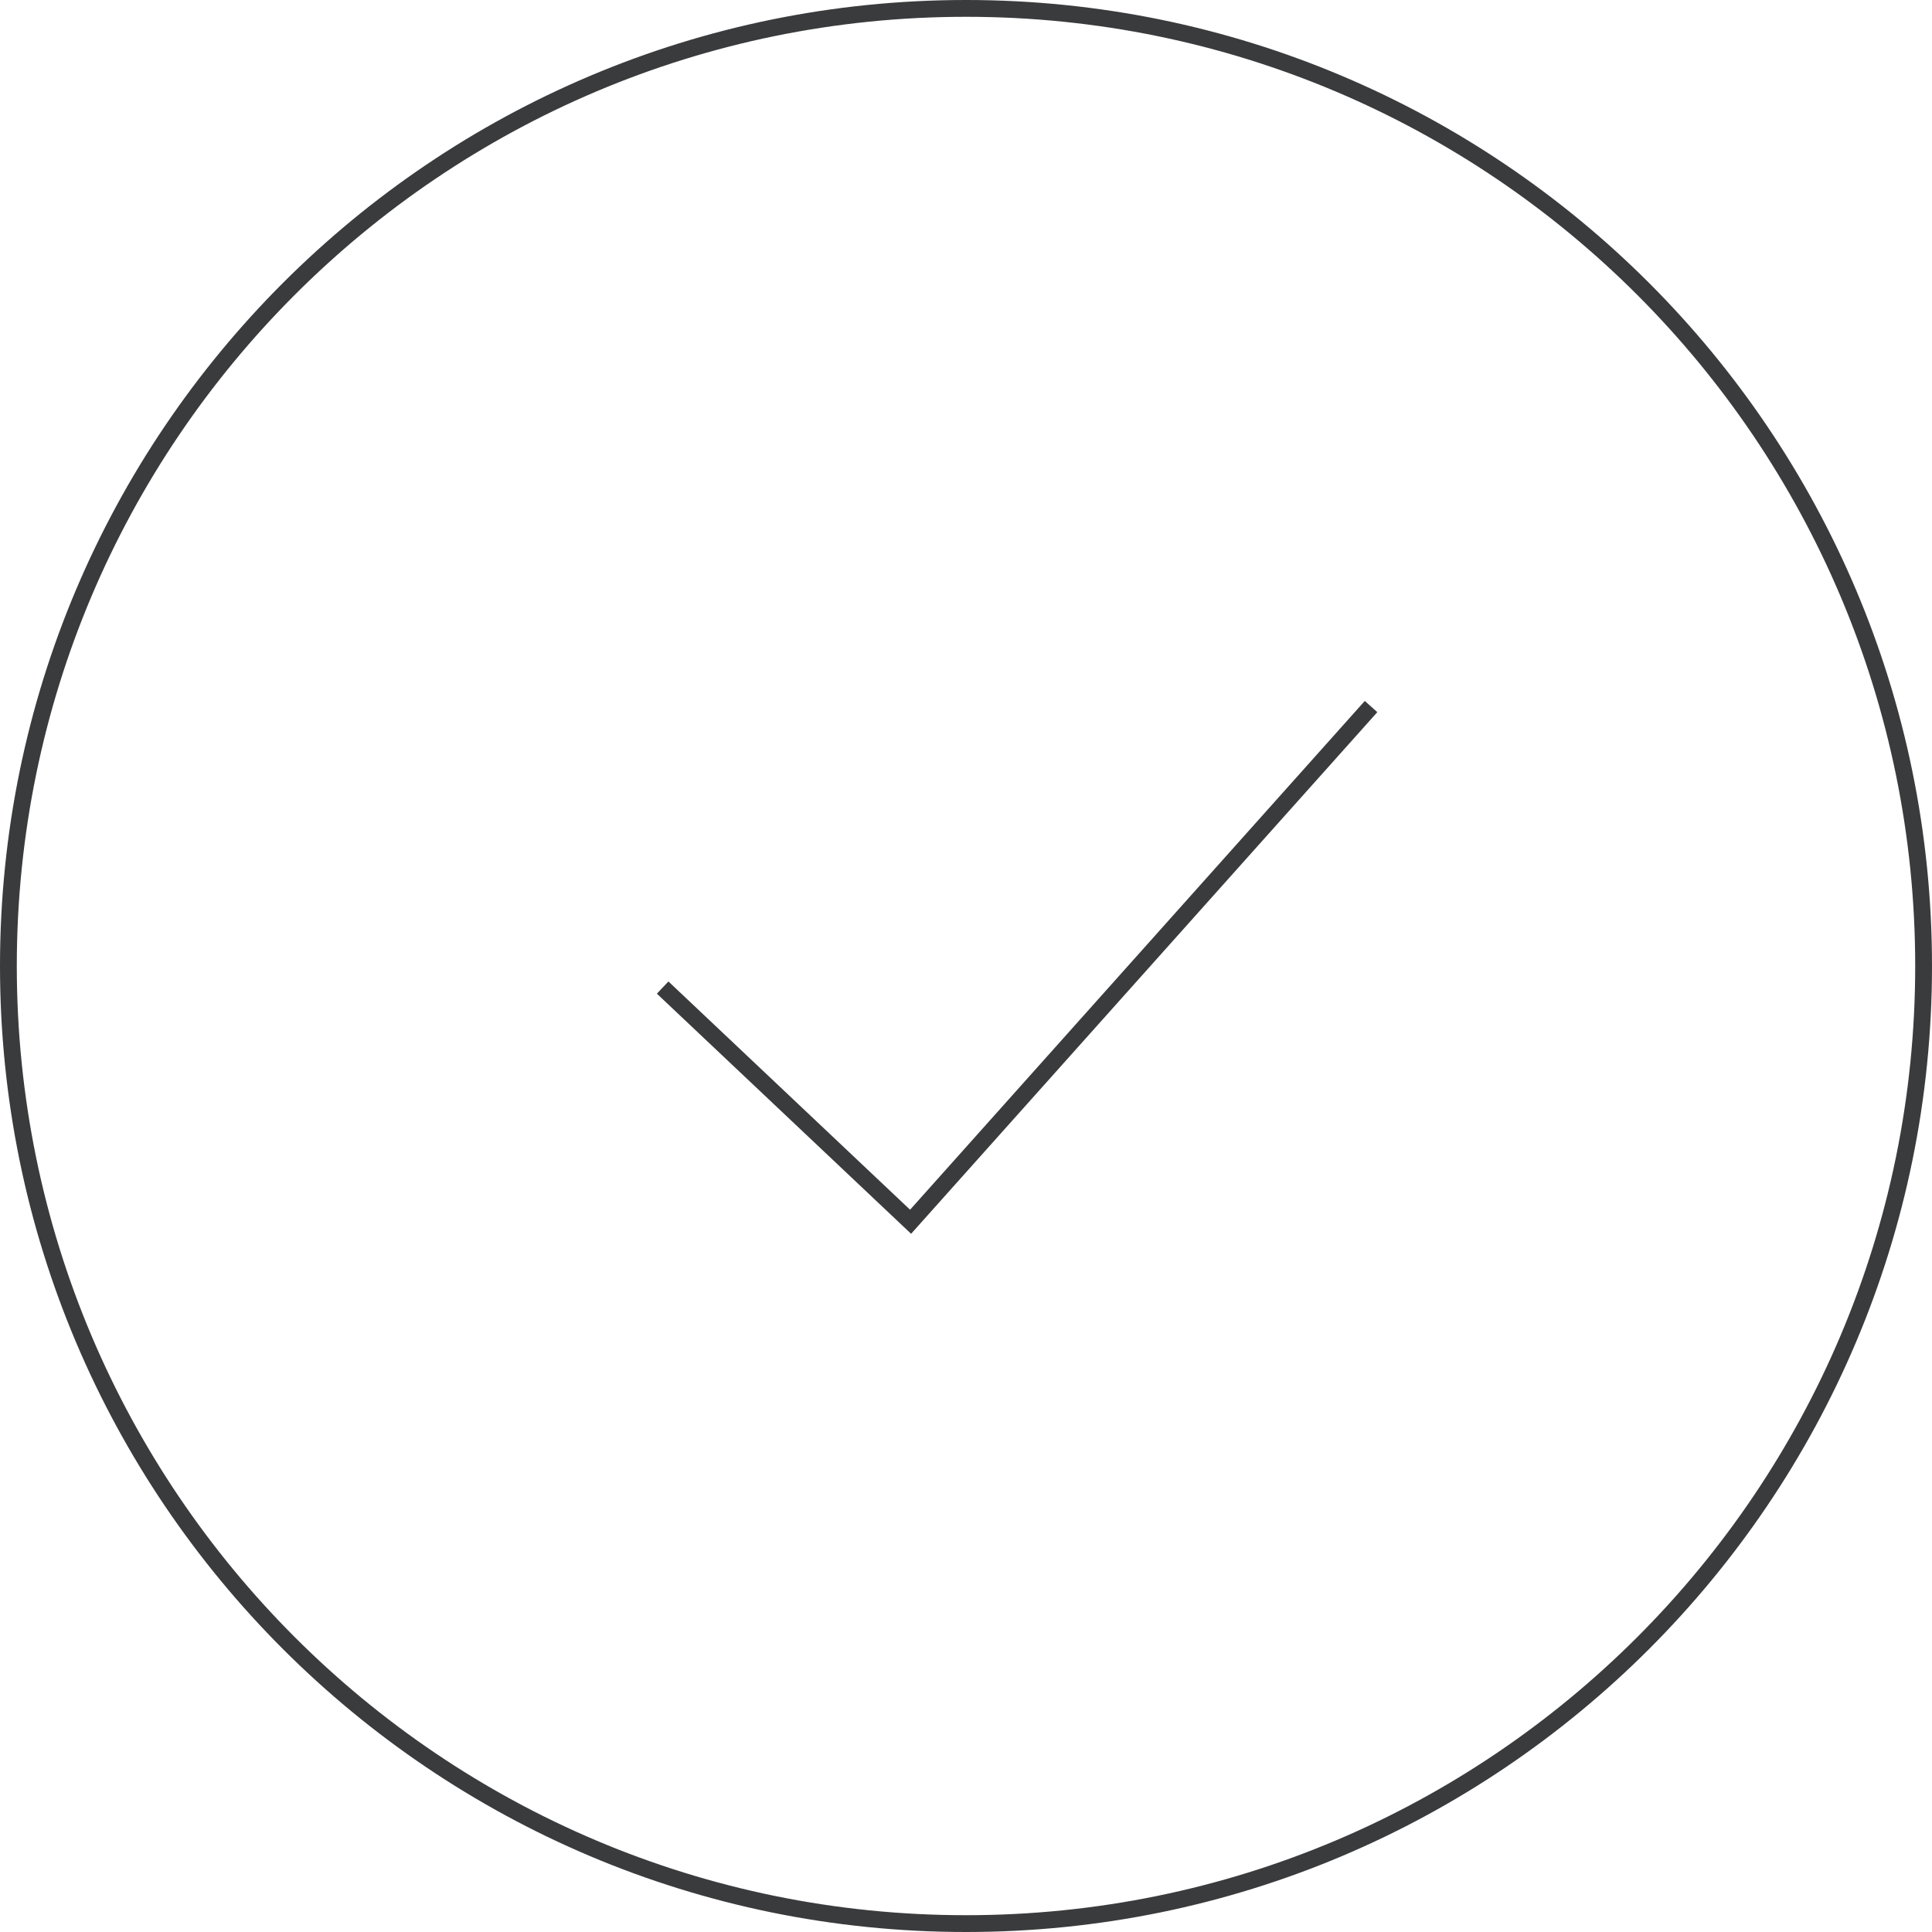
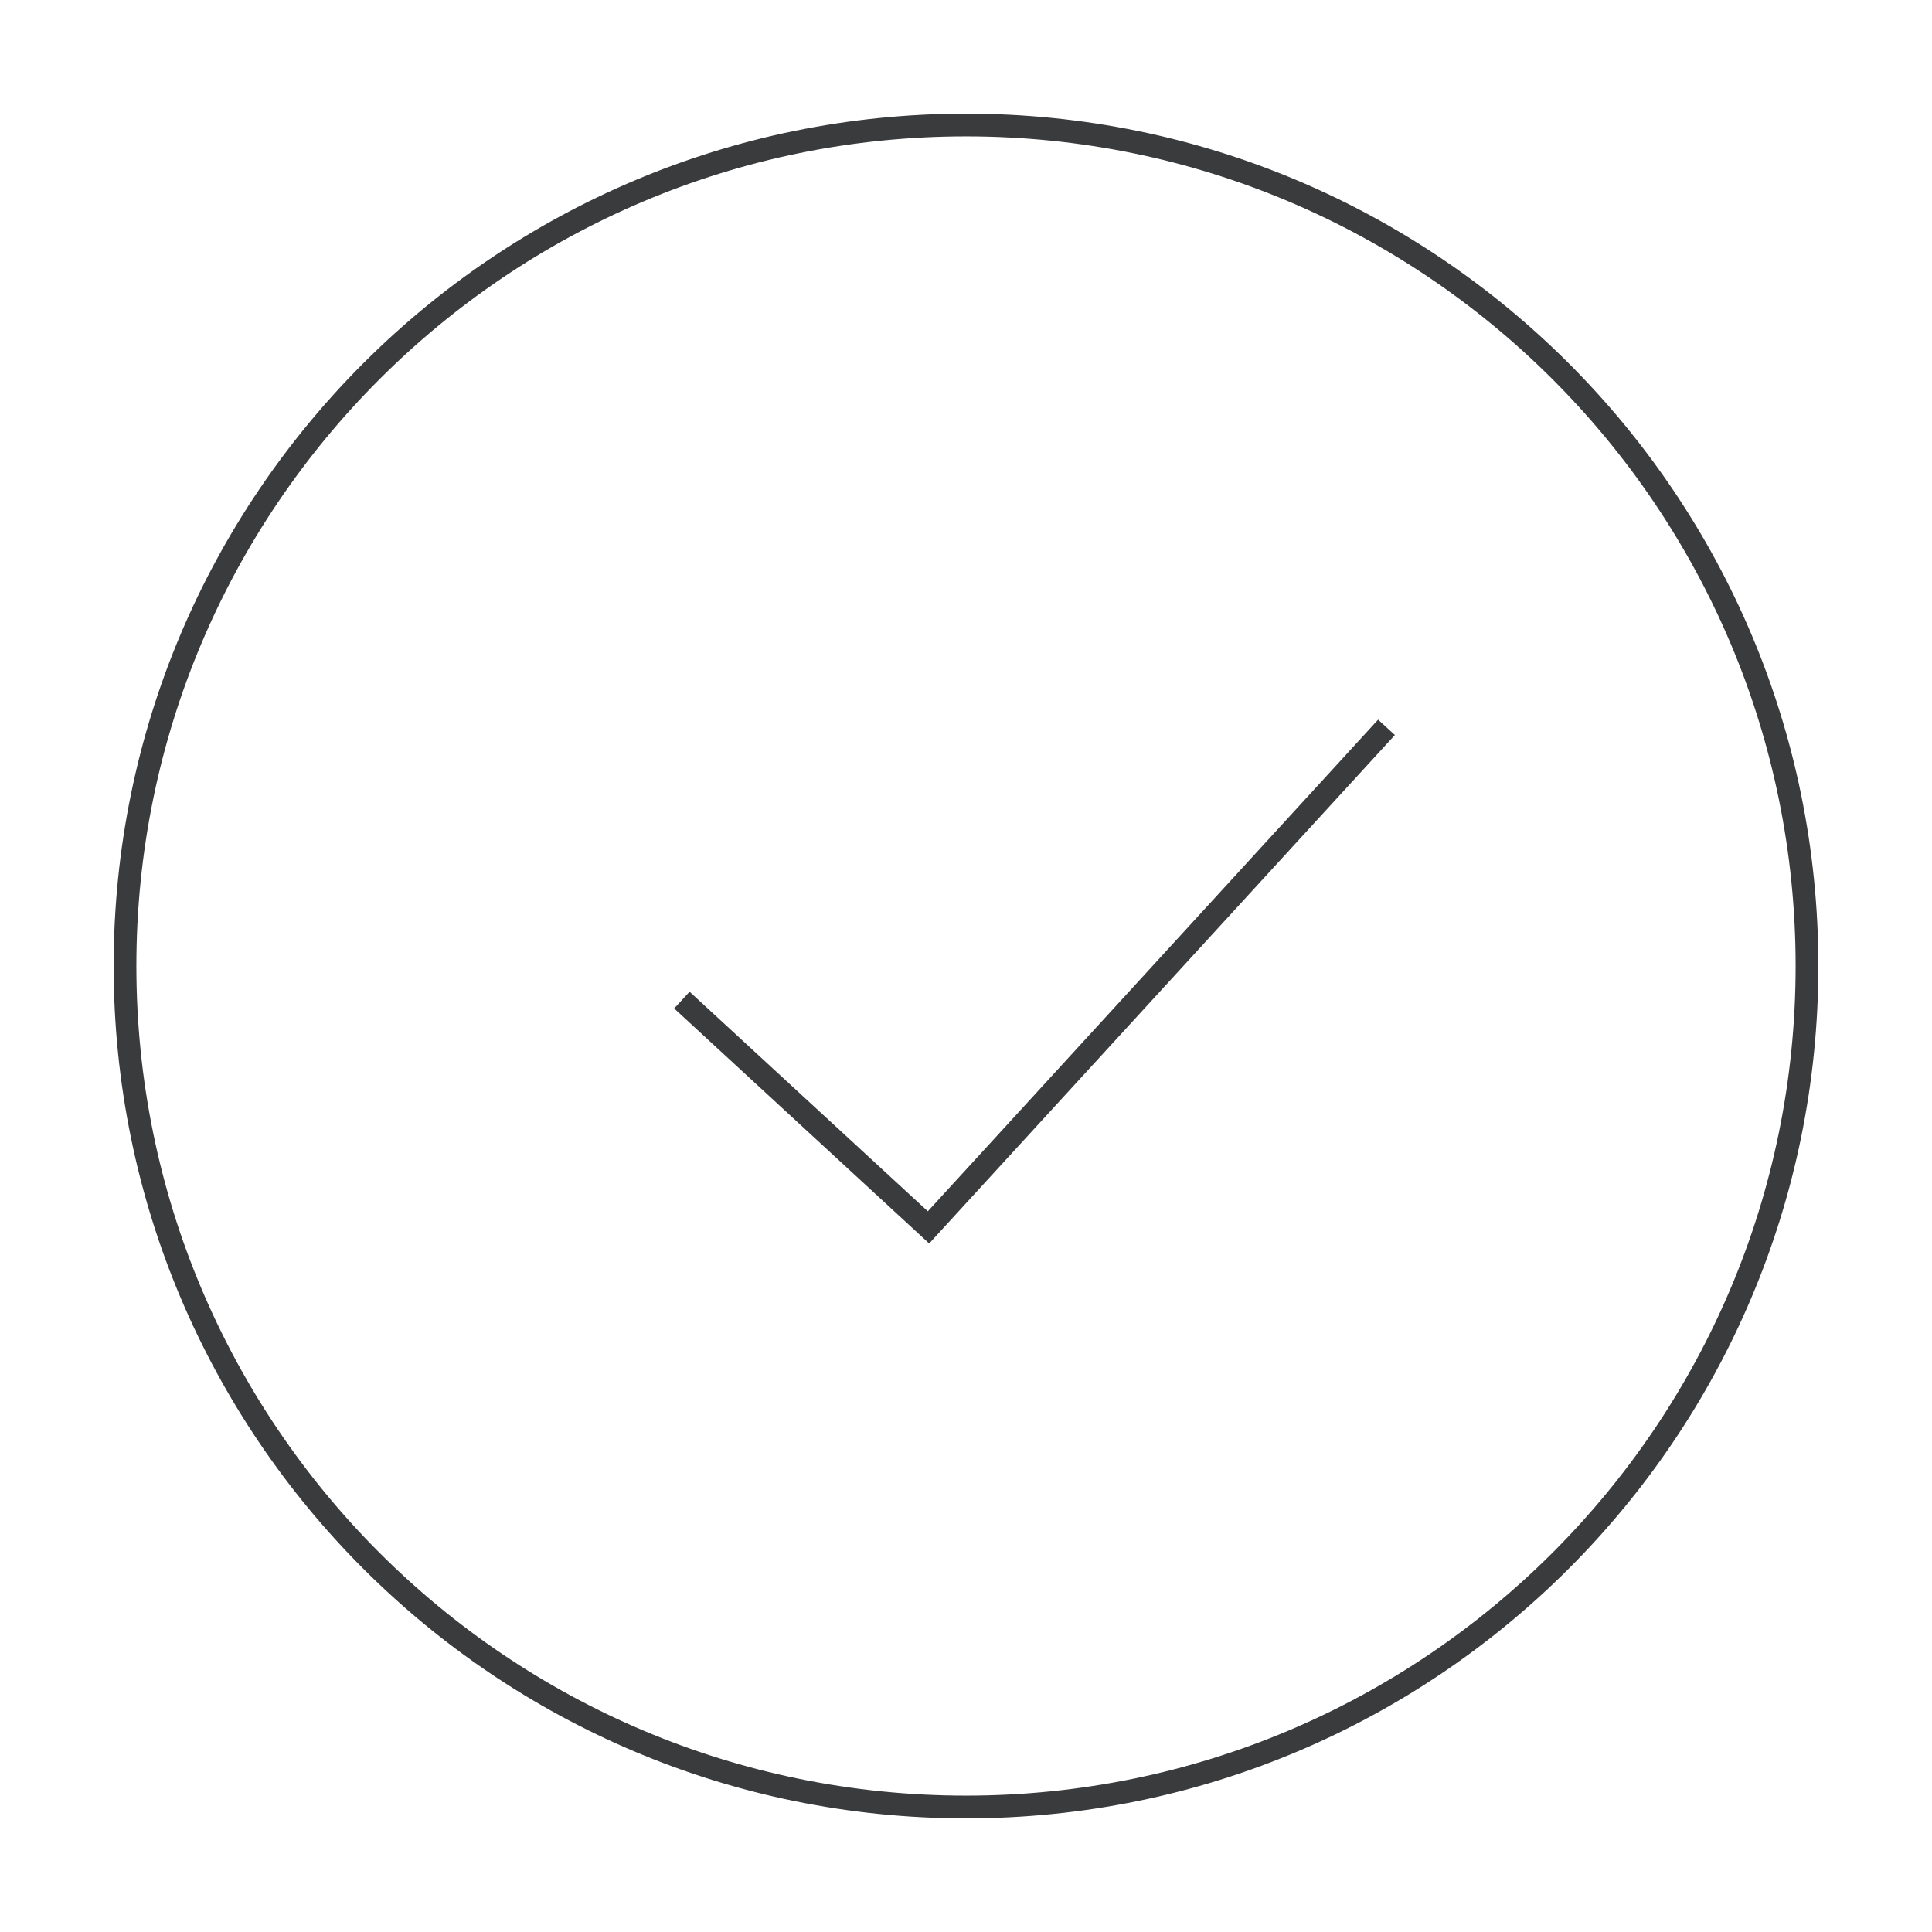
- <svg xmlns="http://www.w3.org/2000/svg" width="115" height="115" viewBox="0 0 115 115" fill="none">
-   <path d="M81.983 42.39L81.237 41.723L54.171 72.007L39.787 58.42L39.1 59.147L54.232 73.44L81.983 42.39Z" fill="#3A3B3D" />
-   <path fill-rule="evenodd" clip-rule="evenodd" d="M115 57.5C115 89.256 89.256 115 57.5 115C25.744 115 0 89.256 0 57.5C0 25.744 25.744 0 57.5 0C89.256 0 115 25.744 115 57.5ZM114 57.5C114 88.704 88.704 114 57.5 114C26.296 114 1 88.704 1 57.5C1 26.296 26.296 1 57.5 1C88.704 1 114 26.296 114 57.5Z" fill="#3A3B3D" />
+ <svg xmlns="http://www.w3.org/2000/svg" width="85" height="85" viewBox="0 0 85 85" fill="none">
+   <path d="M61.369 32.338L60.631 31.662L40.82 53.292L30.339 43.632L29.661 44.368L40.88 54.708L61.369 32.338Z" fill="#3A3B3D" />
+   <path fill-rule="evenodd" clip-rule="evenodd" d="M80 42.5C80 63.211 63.211 80 42.5 80C21.789 80 5 63.211 5 42.5C5 21.789 21.789 5 42.5 5C63.211 5 80 21.789 80 42.5ZM79 42.5C79 62.658 62.658 79 42.5 79C22.342 79 6 62.658 6 42.5C6 22.342 22.342 6 42.5 6C62.658 6 79 22.342 79 42.5Z" fill="#3A3B3D" />
</svg>
